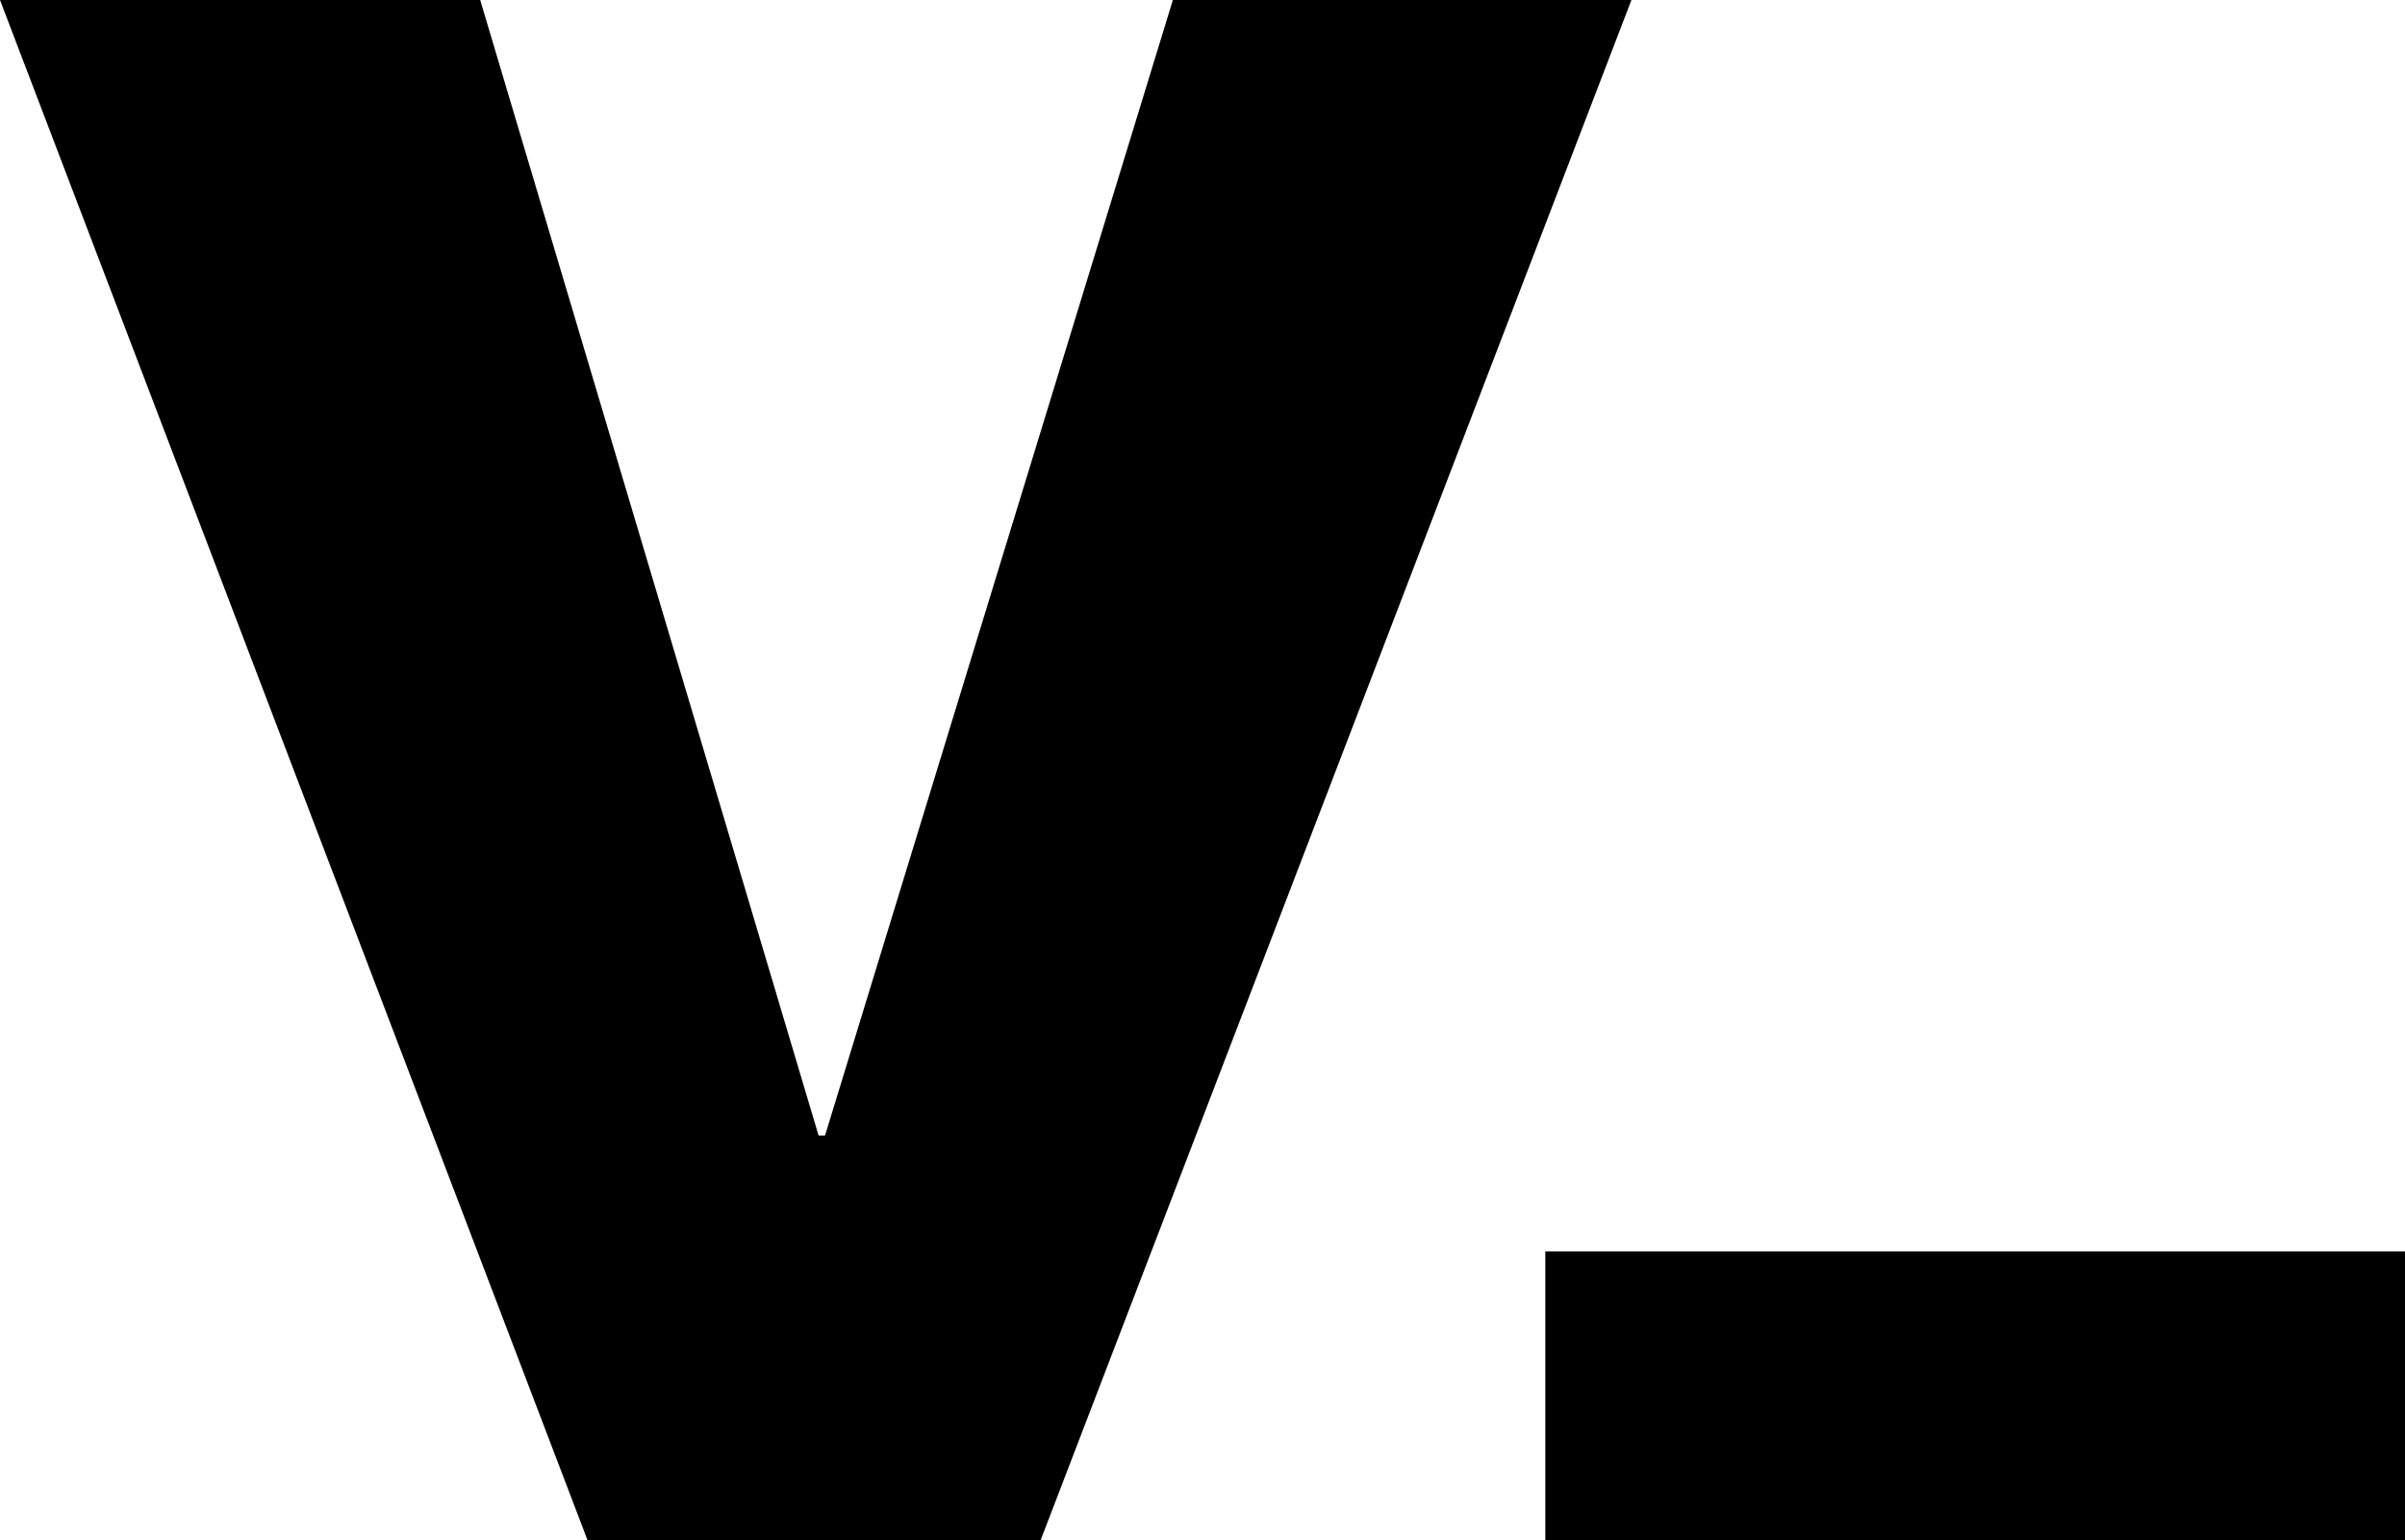
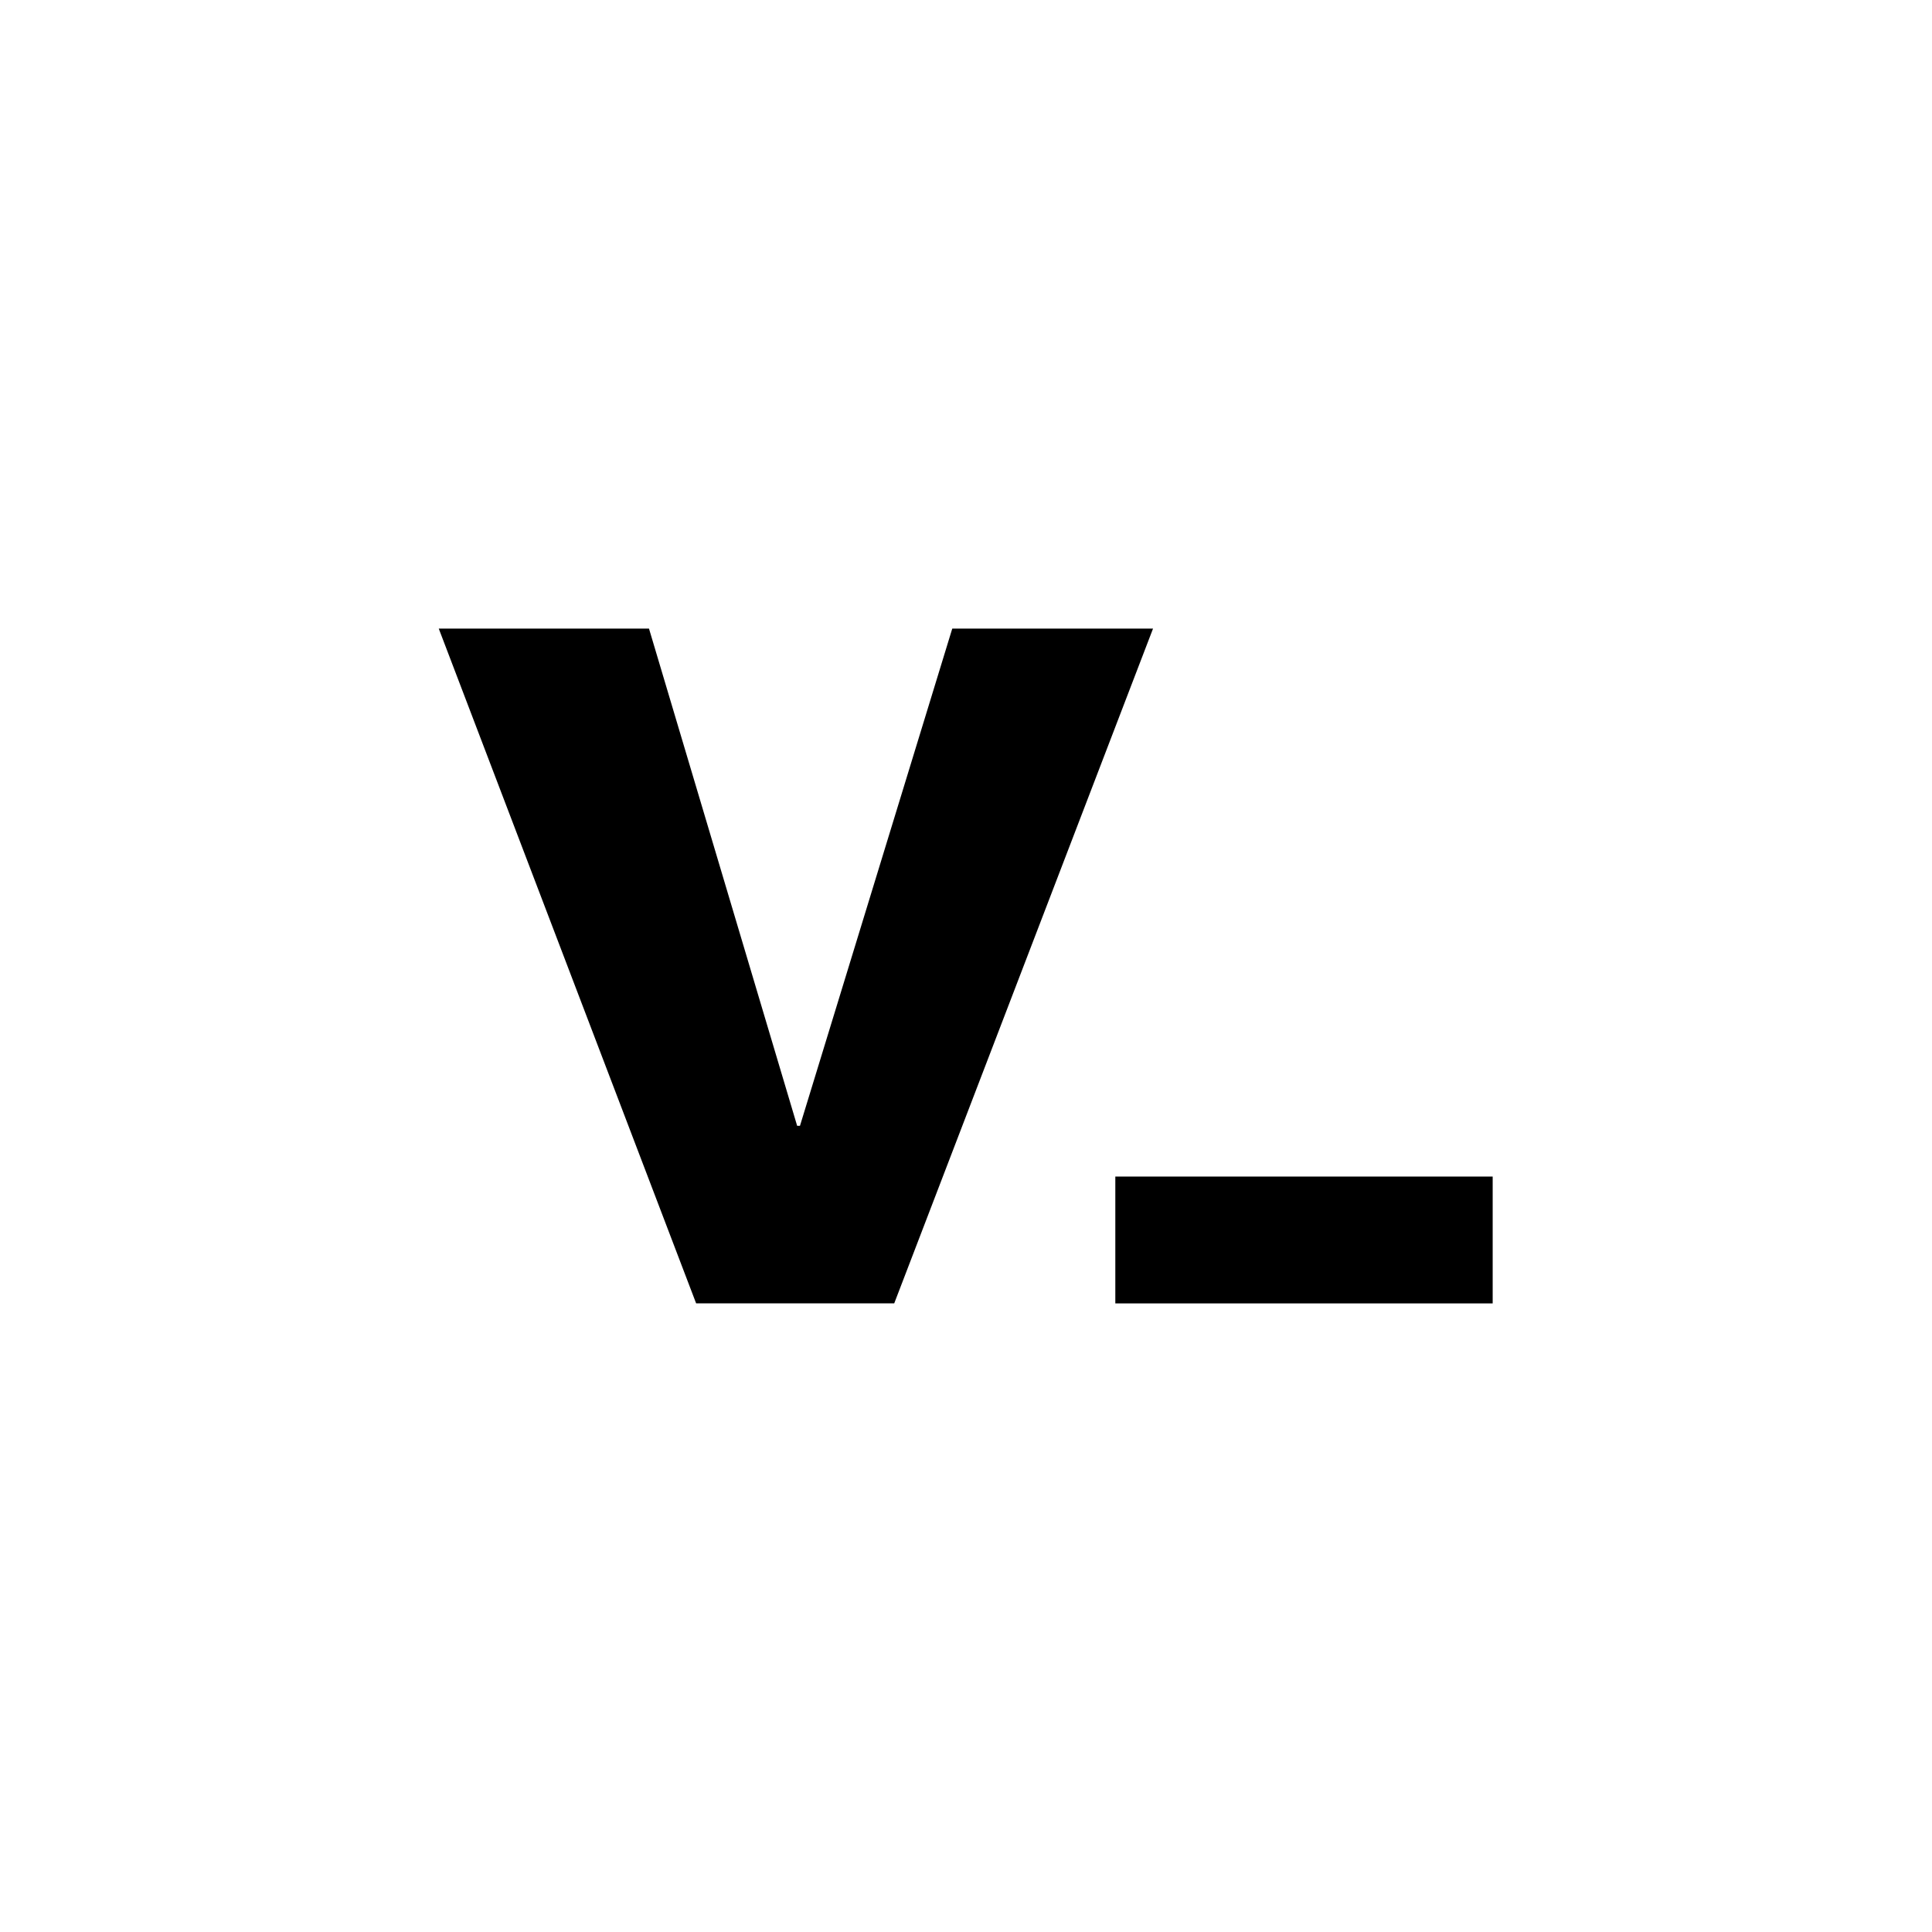
- <svg xmlns="http://www.w3.org/2000/svg" viewBox="0 0 545 349">
-   <path fill="#000000" d="m265.784 0-78.827 257.361h-1.455L108.817 0H0l133.218 349.257h102.524L369.7 0H265.784zm84.4 283.615h195.322v65.643H350.184z" />
+ <svg xmlns="http://www.w3.org/2000/svg" viewBox="0 0 1000 1000">
+   <path fill="#000000" d="m492.888 325.371-78.827 257.361h-1.455l-76.685-257.361H227.104l133.218 349.256h102.524l133.958-349.256H492.888zm84.4 283.615H772.61v65.643H577.288z" />
</svg>
